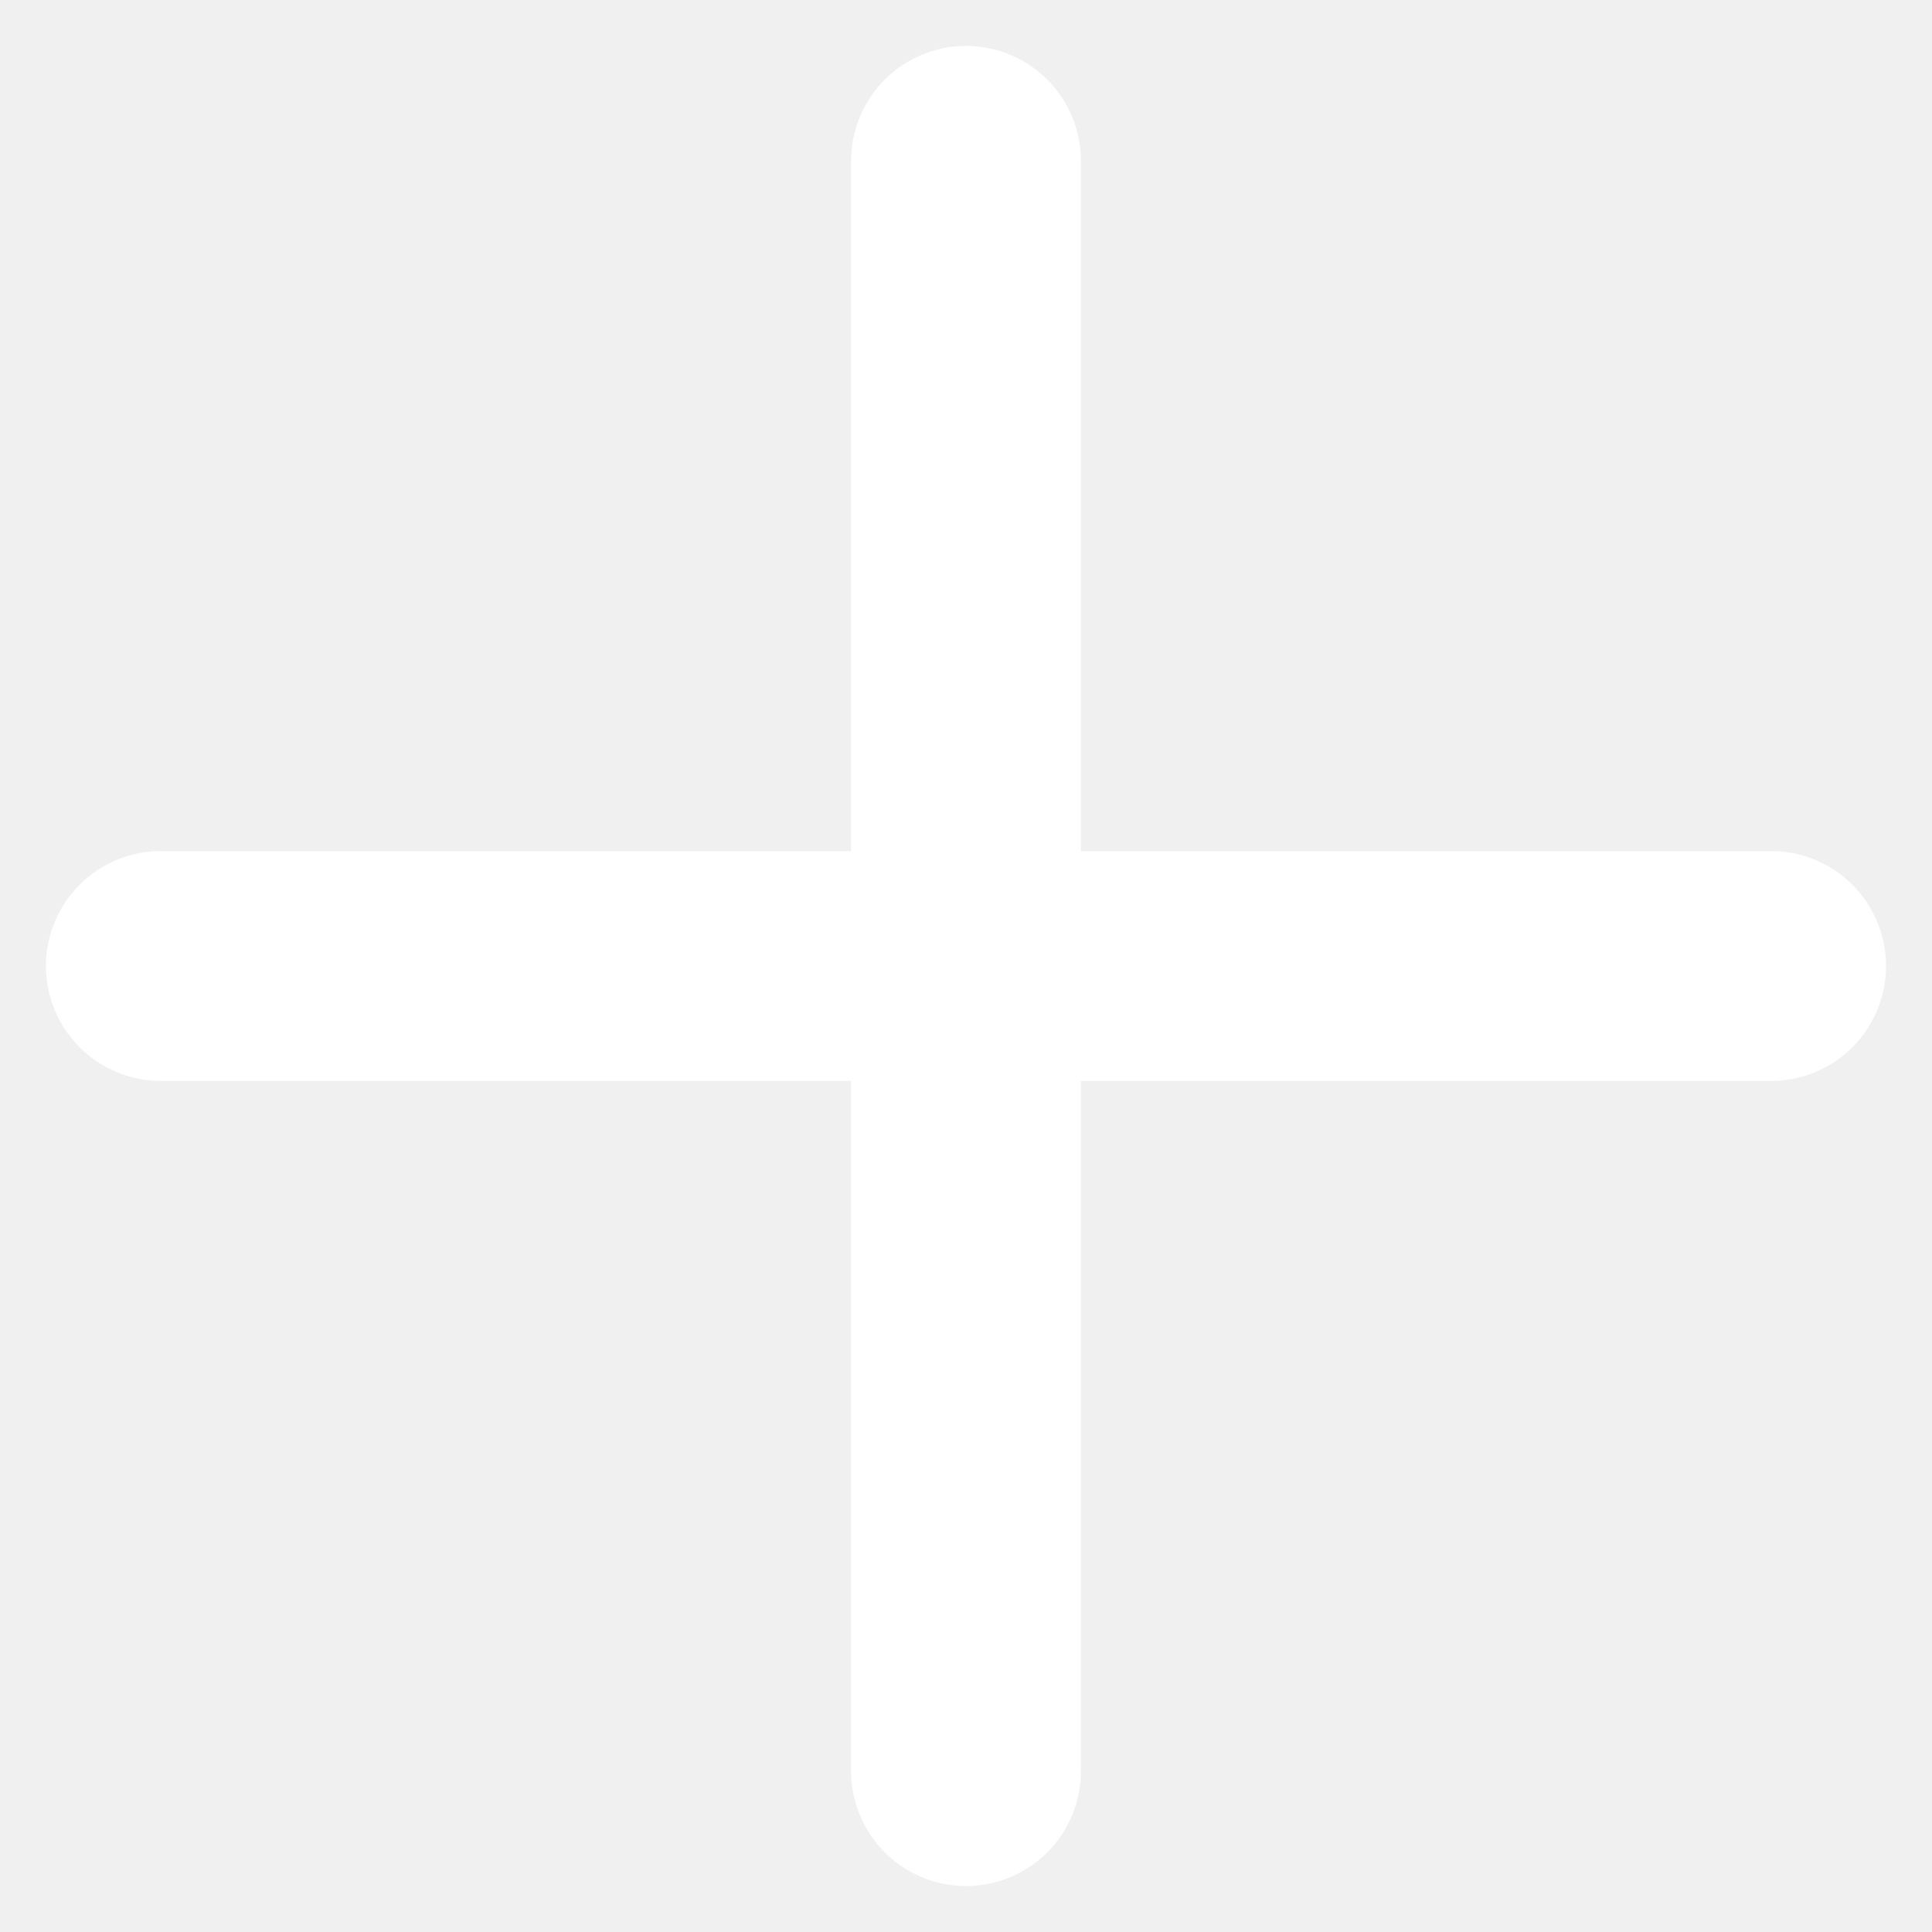
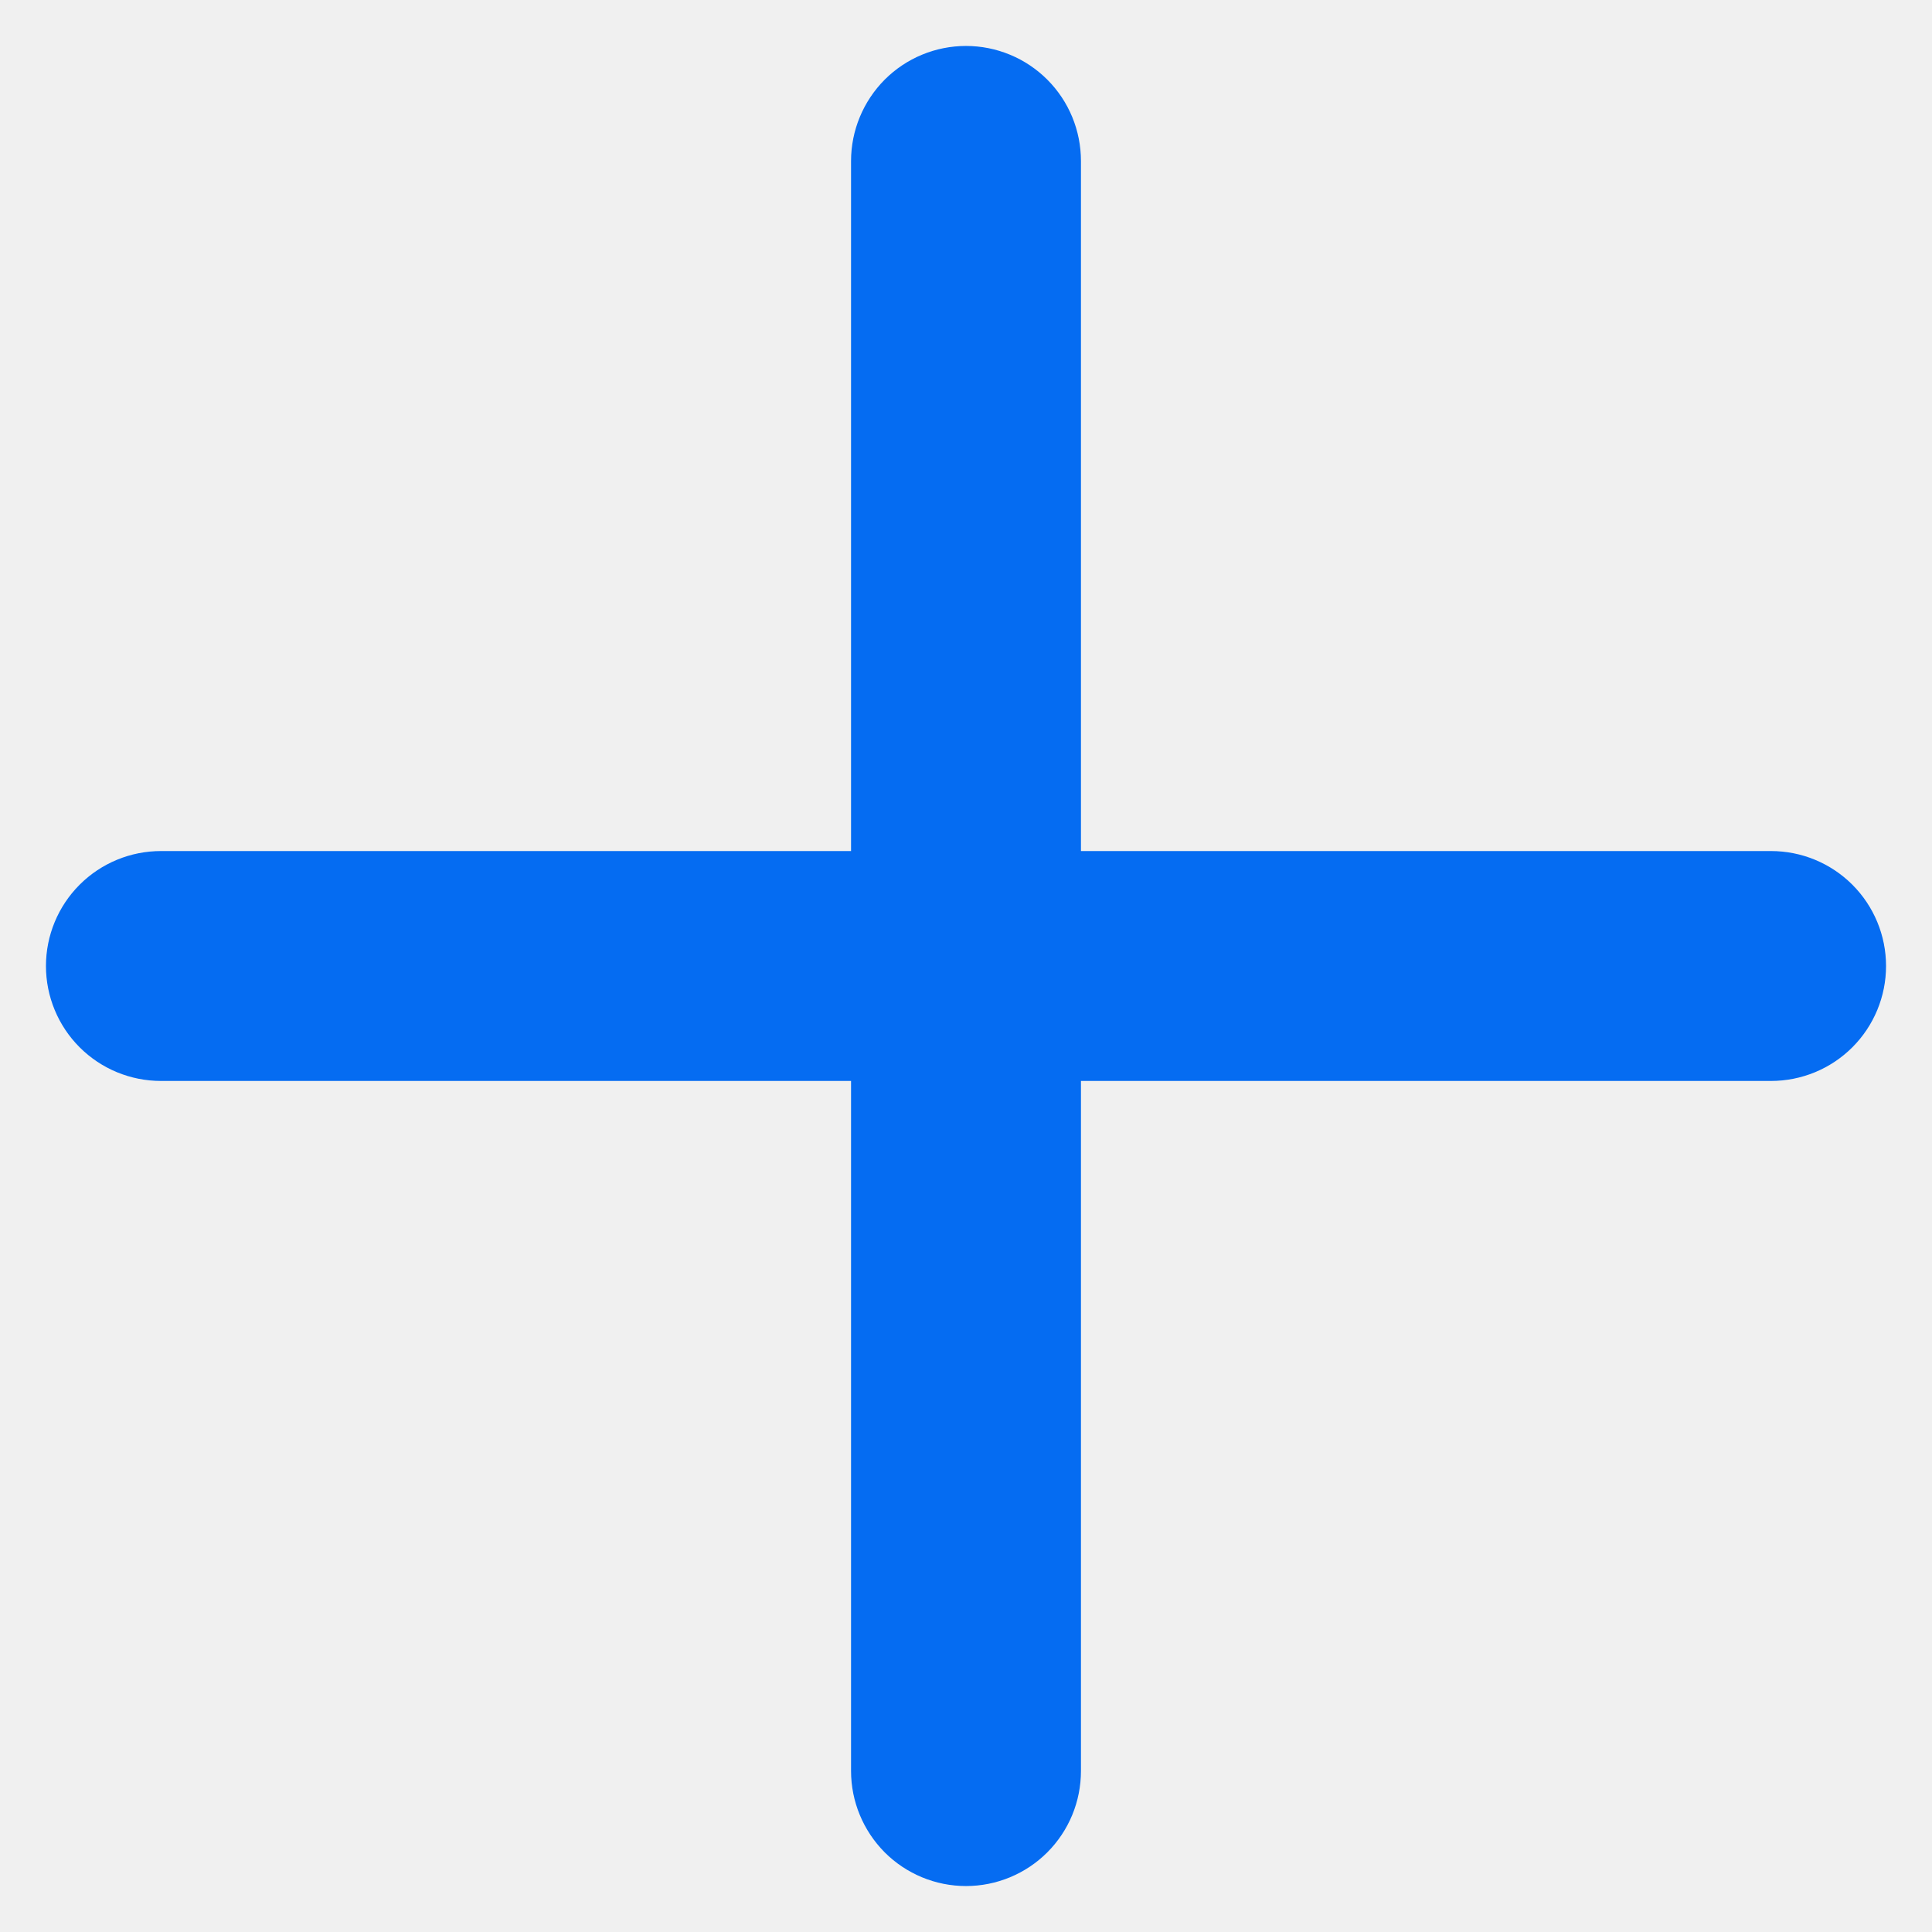
<svg xmlns="http://www.w3.org/2000/svg" width="14" height="14" viewBox="0 0 14 14" fill="none">
-   <path d="M12.833 6.167H7.833V1.167C7.833 0.946 7.746 0.734 7.589 0.577C7.433 0.421 7.221 0.333 7 0.333C6.779 0.333 6.567 0.421 6.411 0.577C6.255 0.734 6.167 0.946 6.167 1.167V6.167H1.167C0.946 6.167 0.734 6.254 0.577 6.411C0.421 6.567 0.333 6.779 0.333 7C0.333 7.221 0.421 7.433 0.577 7.589C0.734 7.746 0.946 7.833 1.167 7.833H6.167V12.833C6.167 13.054 6.255 13.266 6.411 13.423C6.567 13.579 6.779 13.667 7 13.667C7.221 13.667 7.433 13.579 7.589 13.423C7.746 13.266 7.833 13.054 7.833 12.833V7.833H12.833C13.054 7.833 13.266 7.746 13.423 7.589C13.579 7.433 13.667 7.221 13.667 7C13.667 6.779 13.579 6.567 13.423 6.411C13.266 6.254 13.054 6.167 12.833 6.167Z" fill="white" />
+   <path d="M12.833 6.167H7.833V1.167C7.833 0.946 7.746 0.734 7.589 0.577C7.433 0.421 7.221 0.333 7 0.333C6.779 0.333 6.567 0.421 6.411 0.577C6.255 0.734 6.167 0.946 6.167 1.167V6.167H1.167C0.946 6.167 0.734 6.254 0.577 6.411C0.421 6.567 0.333 6.779 0.333 7C0.333 7.221 0.421 7.433 0.577 7.589C0.734 7.746 0.946 7.833 1.167 7.833H6.167V12.833C6.167 13.054 6.255 13.266 6.411 13.423C6.567 13.579 6.779 13.667 7 13.667C7.221 13.667 7.433 13.579 7.589 13.423C7.746 13.266 7.833 13.054 7.833 12.833V7.833H12.833C13.054 7.833 13.266 7.746 13.423 7.589C13.579 7.433 13.667 7.221 13.667 7C13.667 6.779 13.579 6.567 13.423 6.411C13.266 6.254 13.054 6.167 12.833 6.167Z" fill="#056cf2" />
</svg>
